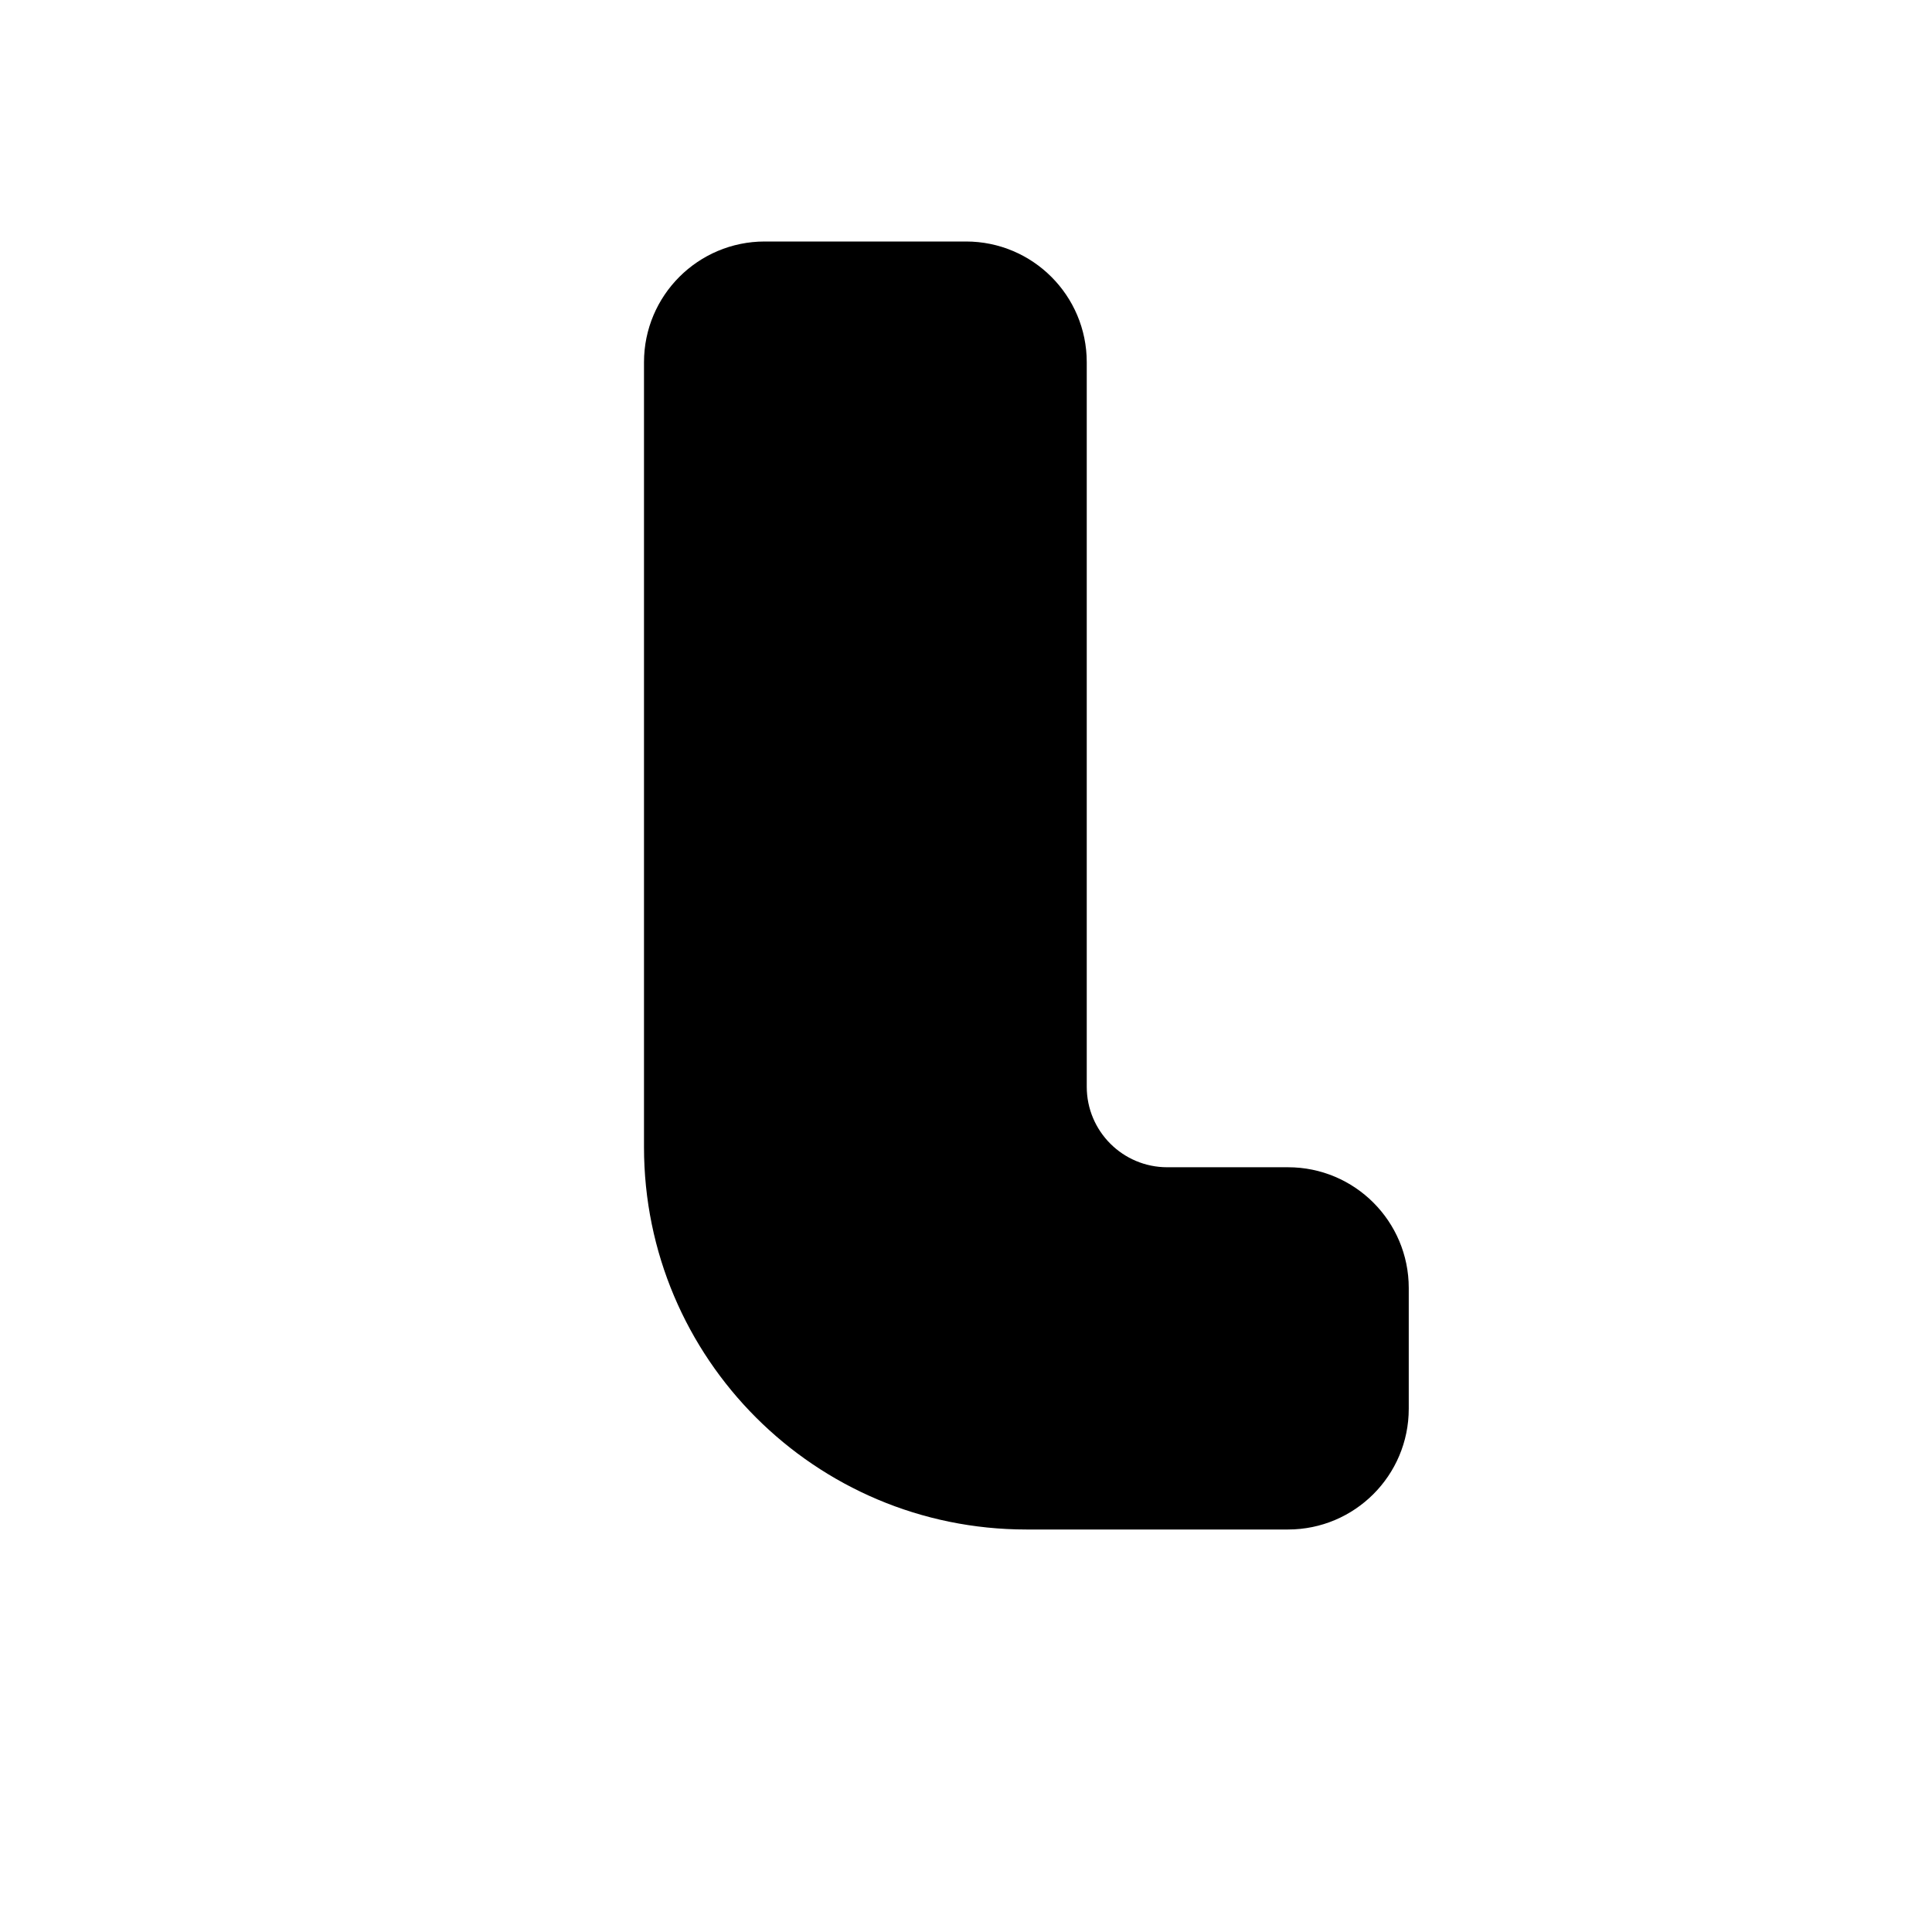
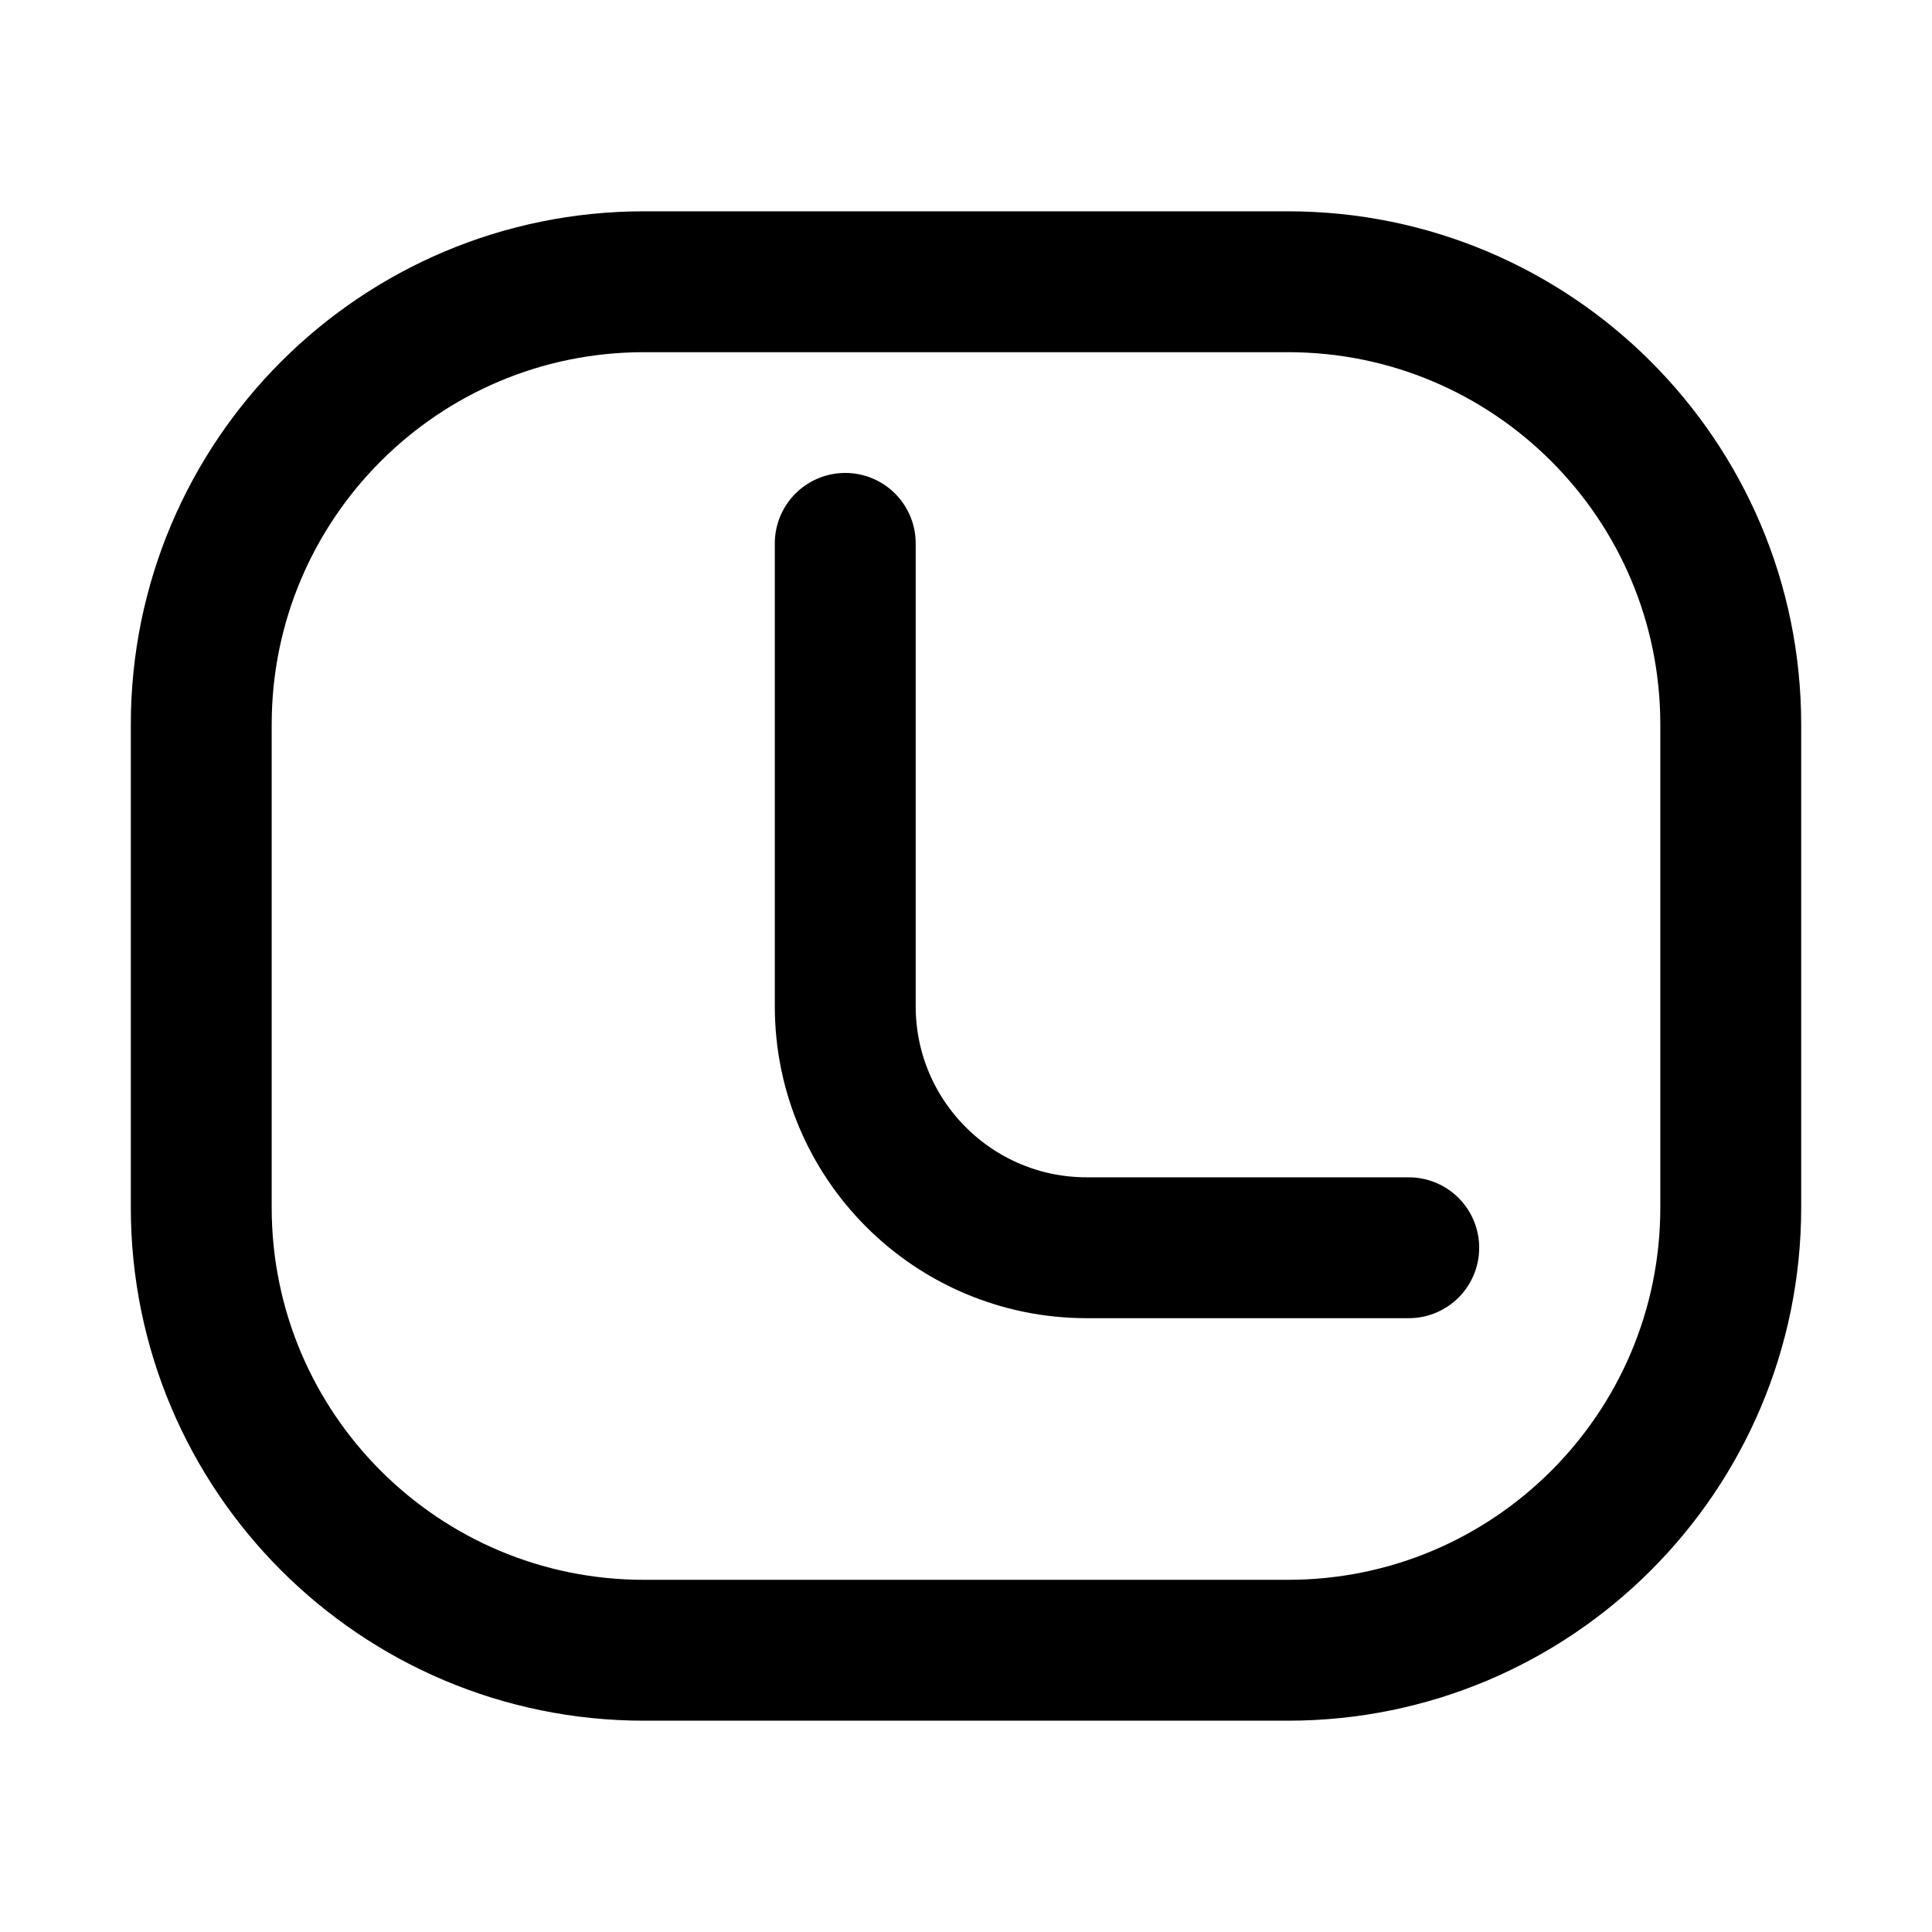
<svg xmlns="http://www.w3.org/2000/svg" viewBox="0 0 24 24" fill="none" stroke="currentColor" stroke-width="1.75" stroke-linecap="round" stroke-linejoin="round">
-   <path d="M8 4.5 A1.5 1.5 0 0 1 9.5 3 L12 3 A1.5 1.5 0 0 1 13.5 4.5 L13.5 13.5 A1 1 0 0 0 14.5 14.5 L16 14.5 A1.5 1.5 0 0 1 17.5 16 L17.5 17.5 A1.5 1.5 0 0 1 16 19 L12.75 19 A4.75 4.75 0 0 1 8 14.25 Z" fill="currentColor" fill-rule="evenodd" stroke="none" />
+   <path d="M2.5 9 A5.5 5.5 0 0 1 8 3.5 L16 3.5 A5.5 5.5 0 0 1 21.5 9 L21.5 15 A5.5 5.5 0 0 1 16 20.5 L8 20.5 A5.5 5.5 0 0 1 2.5 15 Z" />
+   <path d="M10.5 6.75 L10.5 12.5 A3 3 0 0 0 13.5 15.5 L17.5 15.5" />
</svg>
